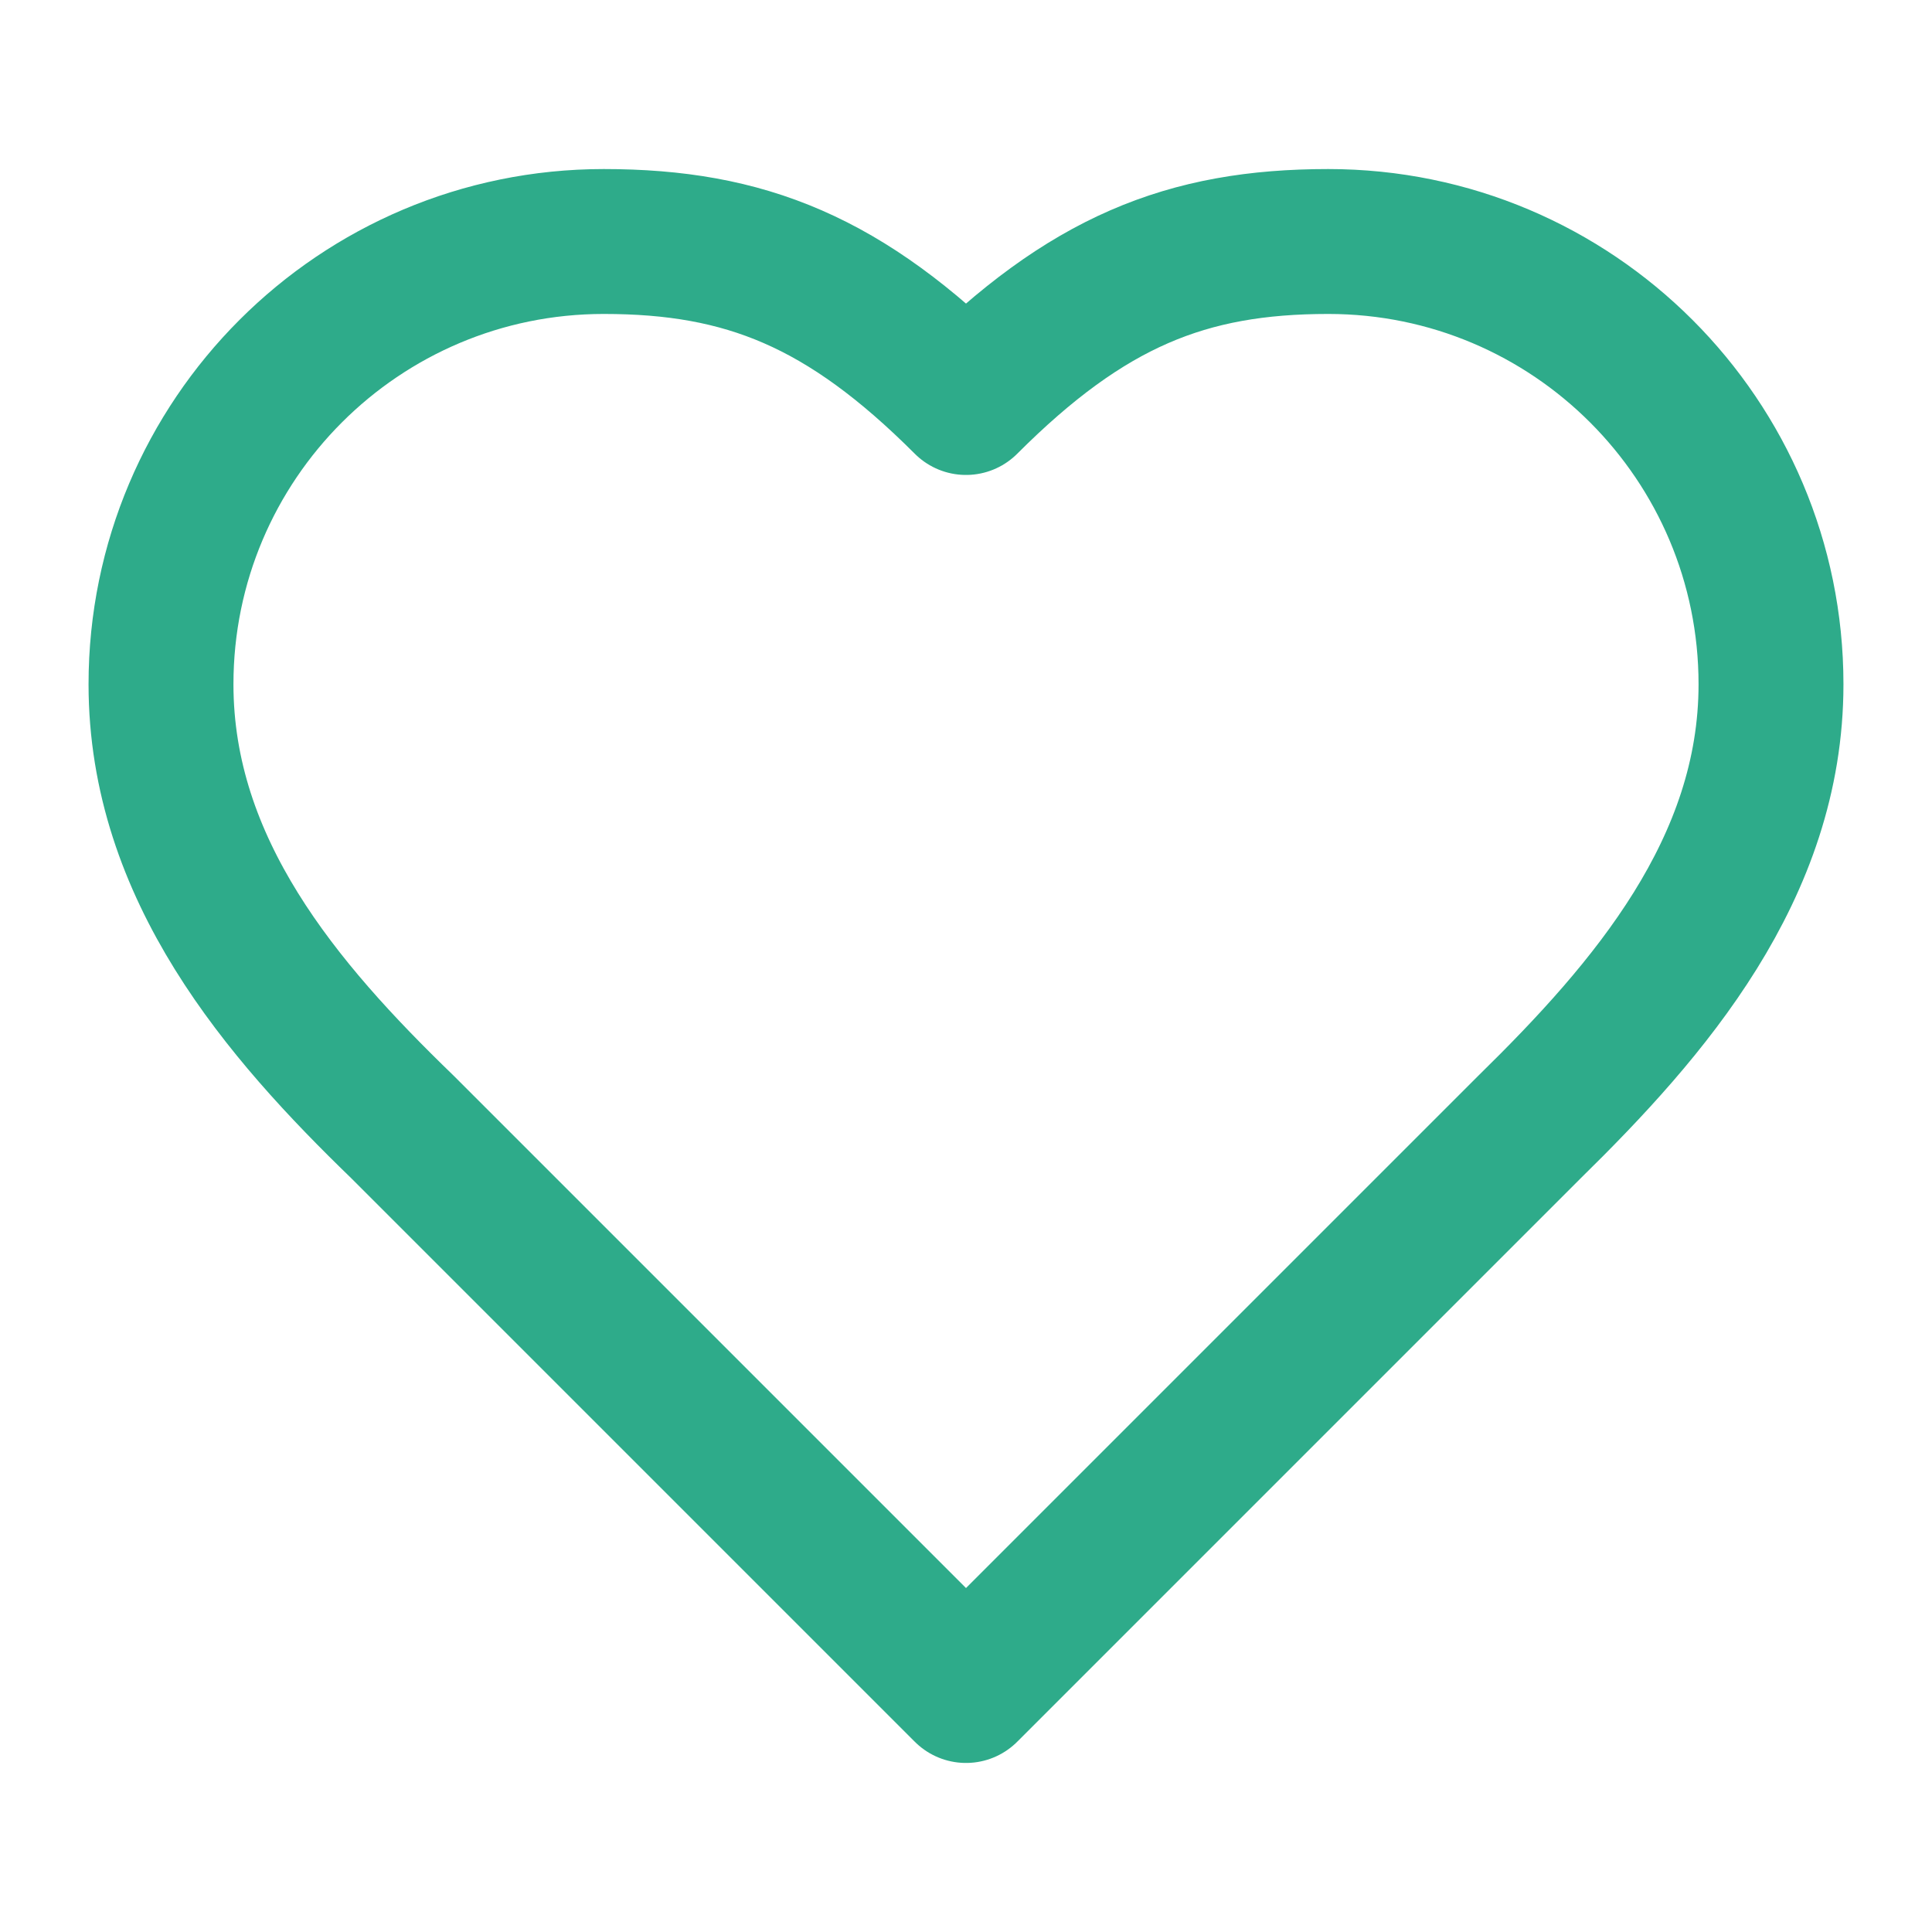
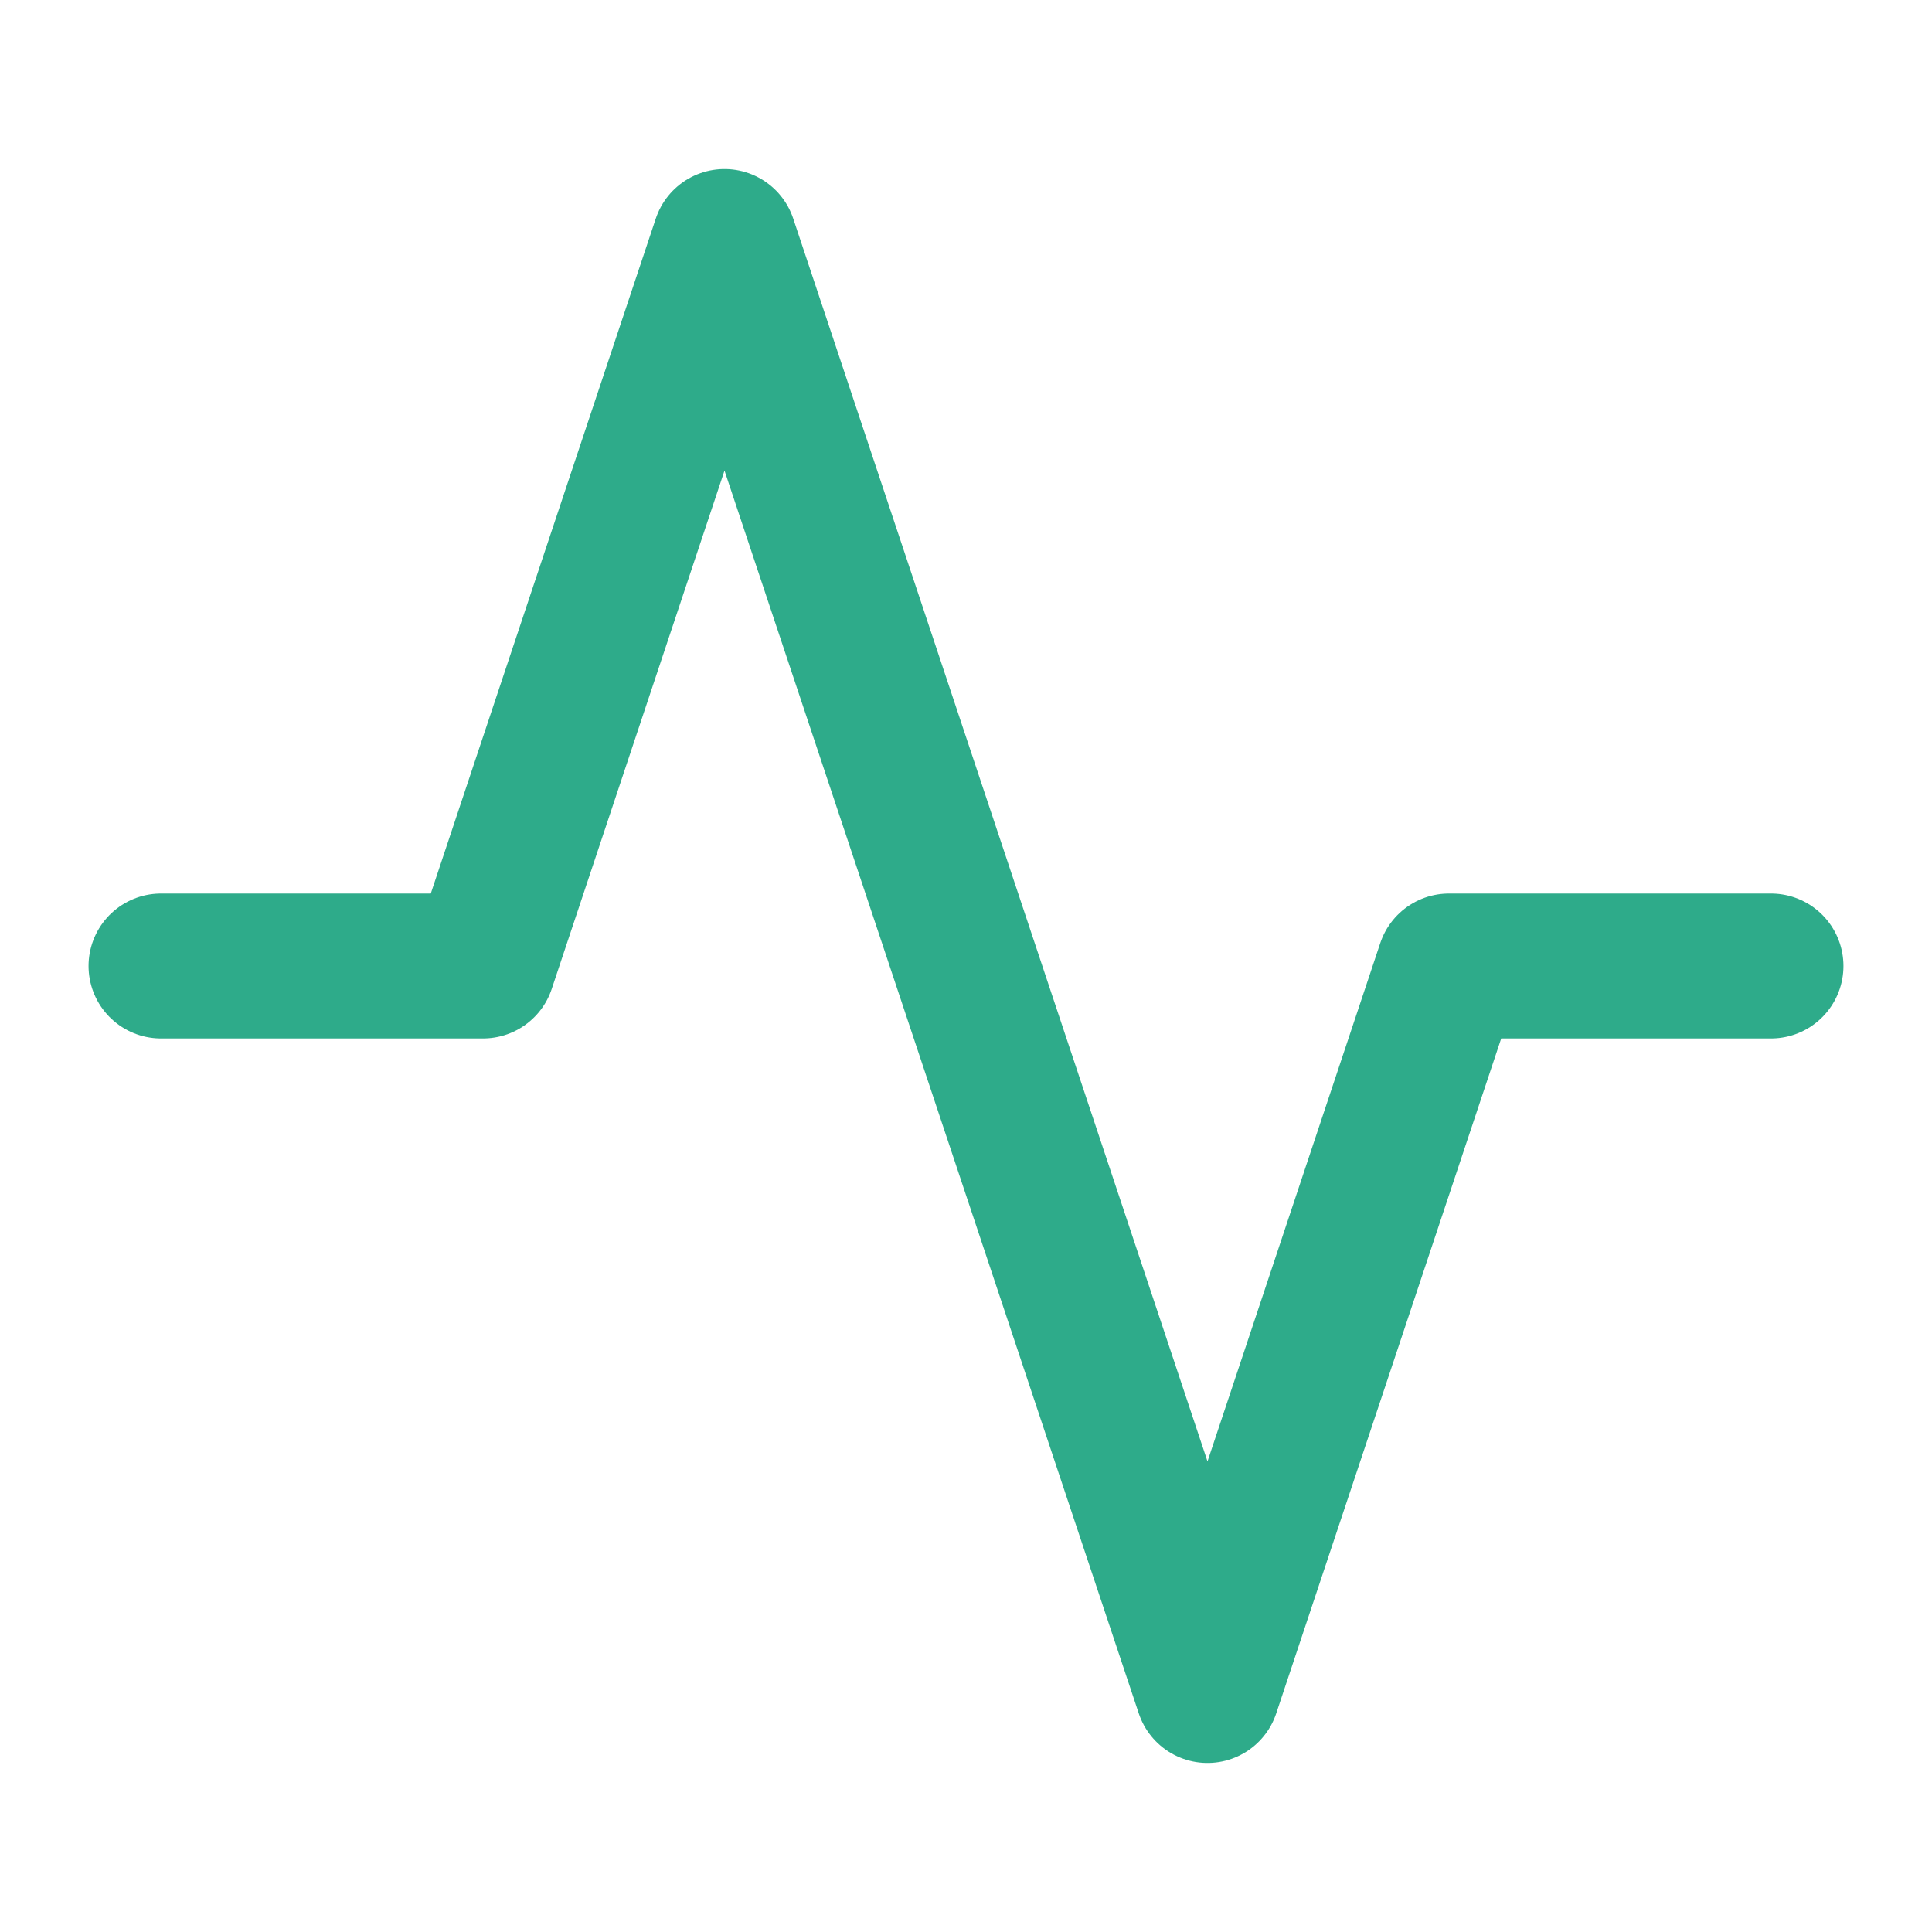
- <svg xmlns="http://www.w3.org/2000/svg" width="44" height="44" viewBox="0 0 24 24" fill="none">
-   <path d="M19 14c1.49-1.46 3-3.21 3-5.5A5.5 5.5 0 0 0 16.5 3c-1.76 0-3 .5-4.5 2-1.5-1.5-2.74-2-4.5-2A5.5 5.5 0 0 0 2 8.5c0 2.3 1.5 4.05 3 5.5l7 7Z" stroke="#2EAB8A" stroke-width="1.8" stroke-linecap="round" stroke-linejoin="round" fill="none" />
+ <svg xmlns="http://www.w3.org/2000/svg" width="48" height="48" viewBox="0 0 24 24" fill="none">
+   <path d="M22 12h-4l-3 9L9 3l-3 9H2" stroke="#2EAB8A" stroke-width="1.8" stroke-linecap="round" stroke-linejoin="round" fill="none" />
</svg>
